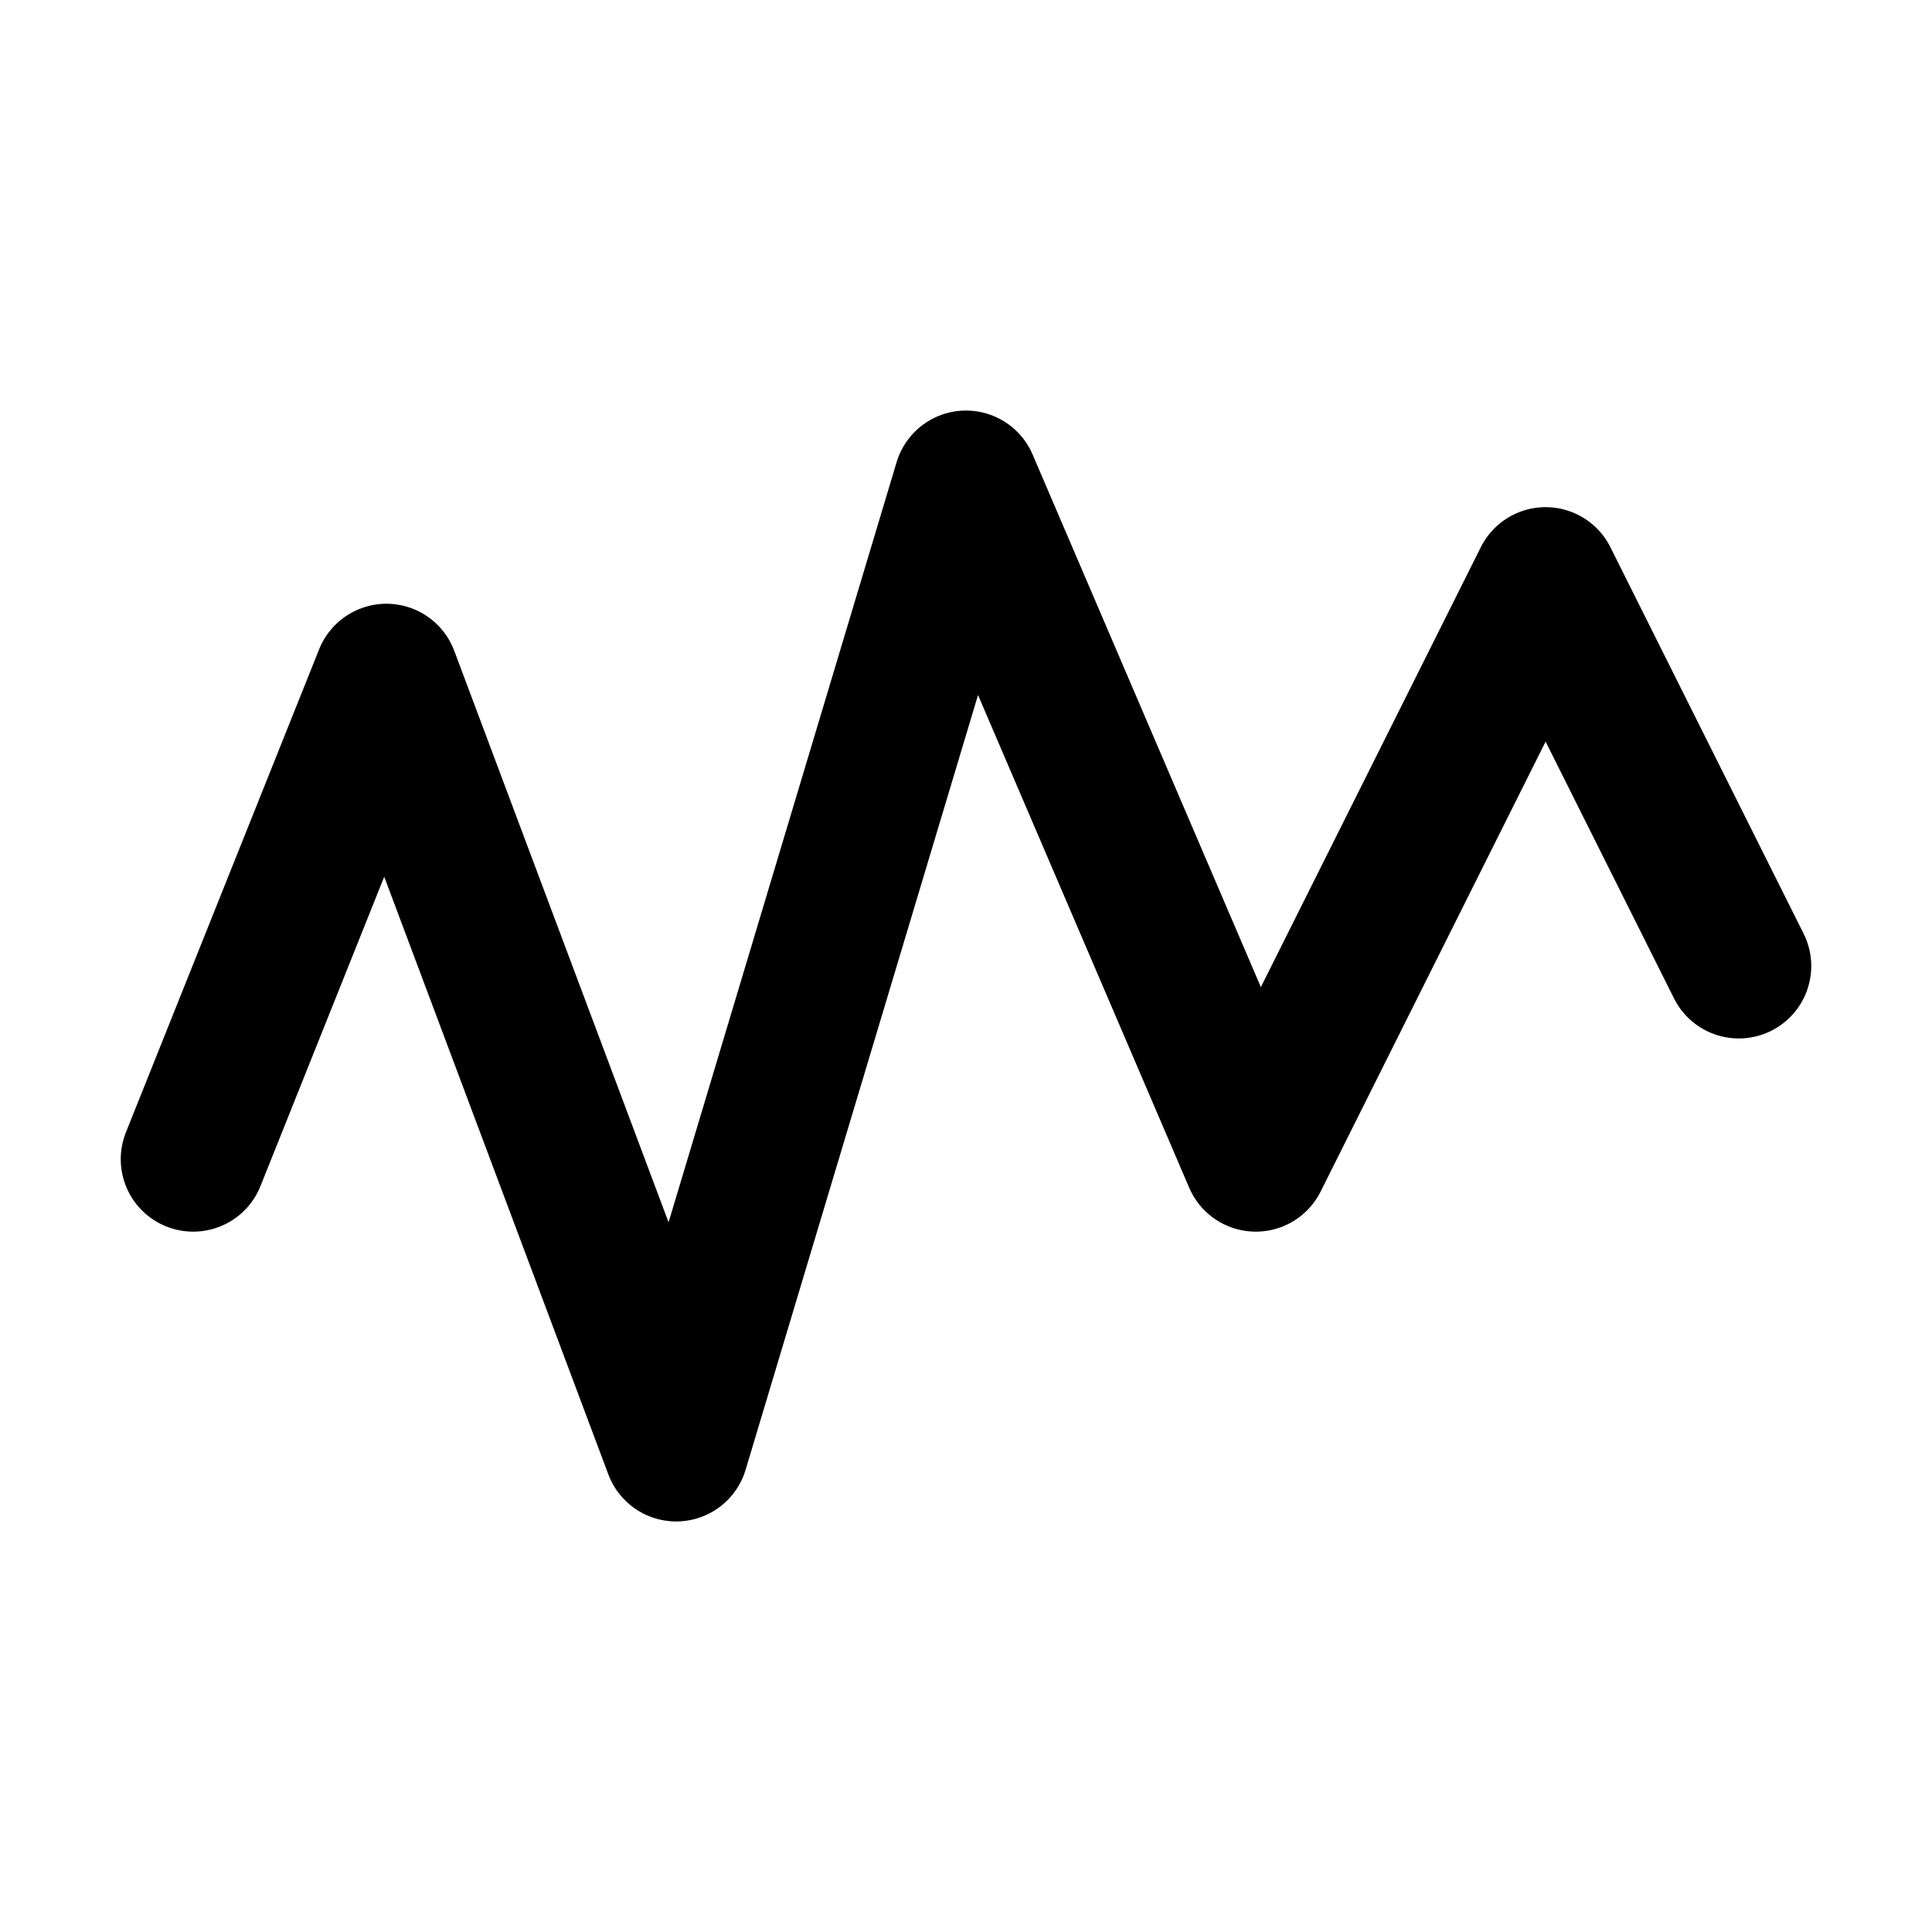
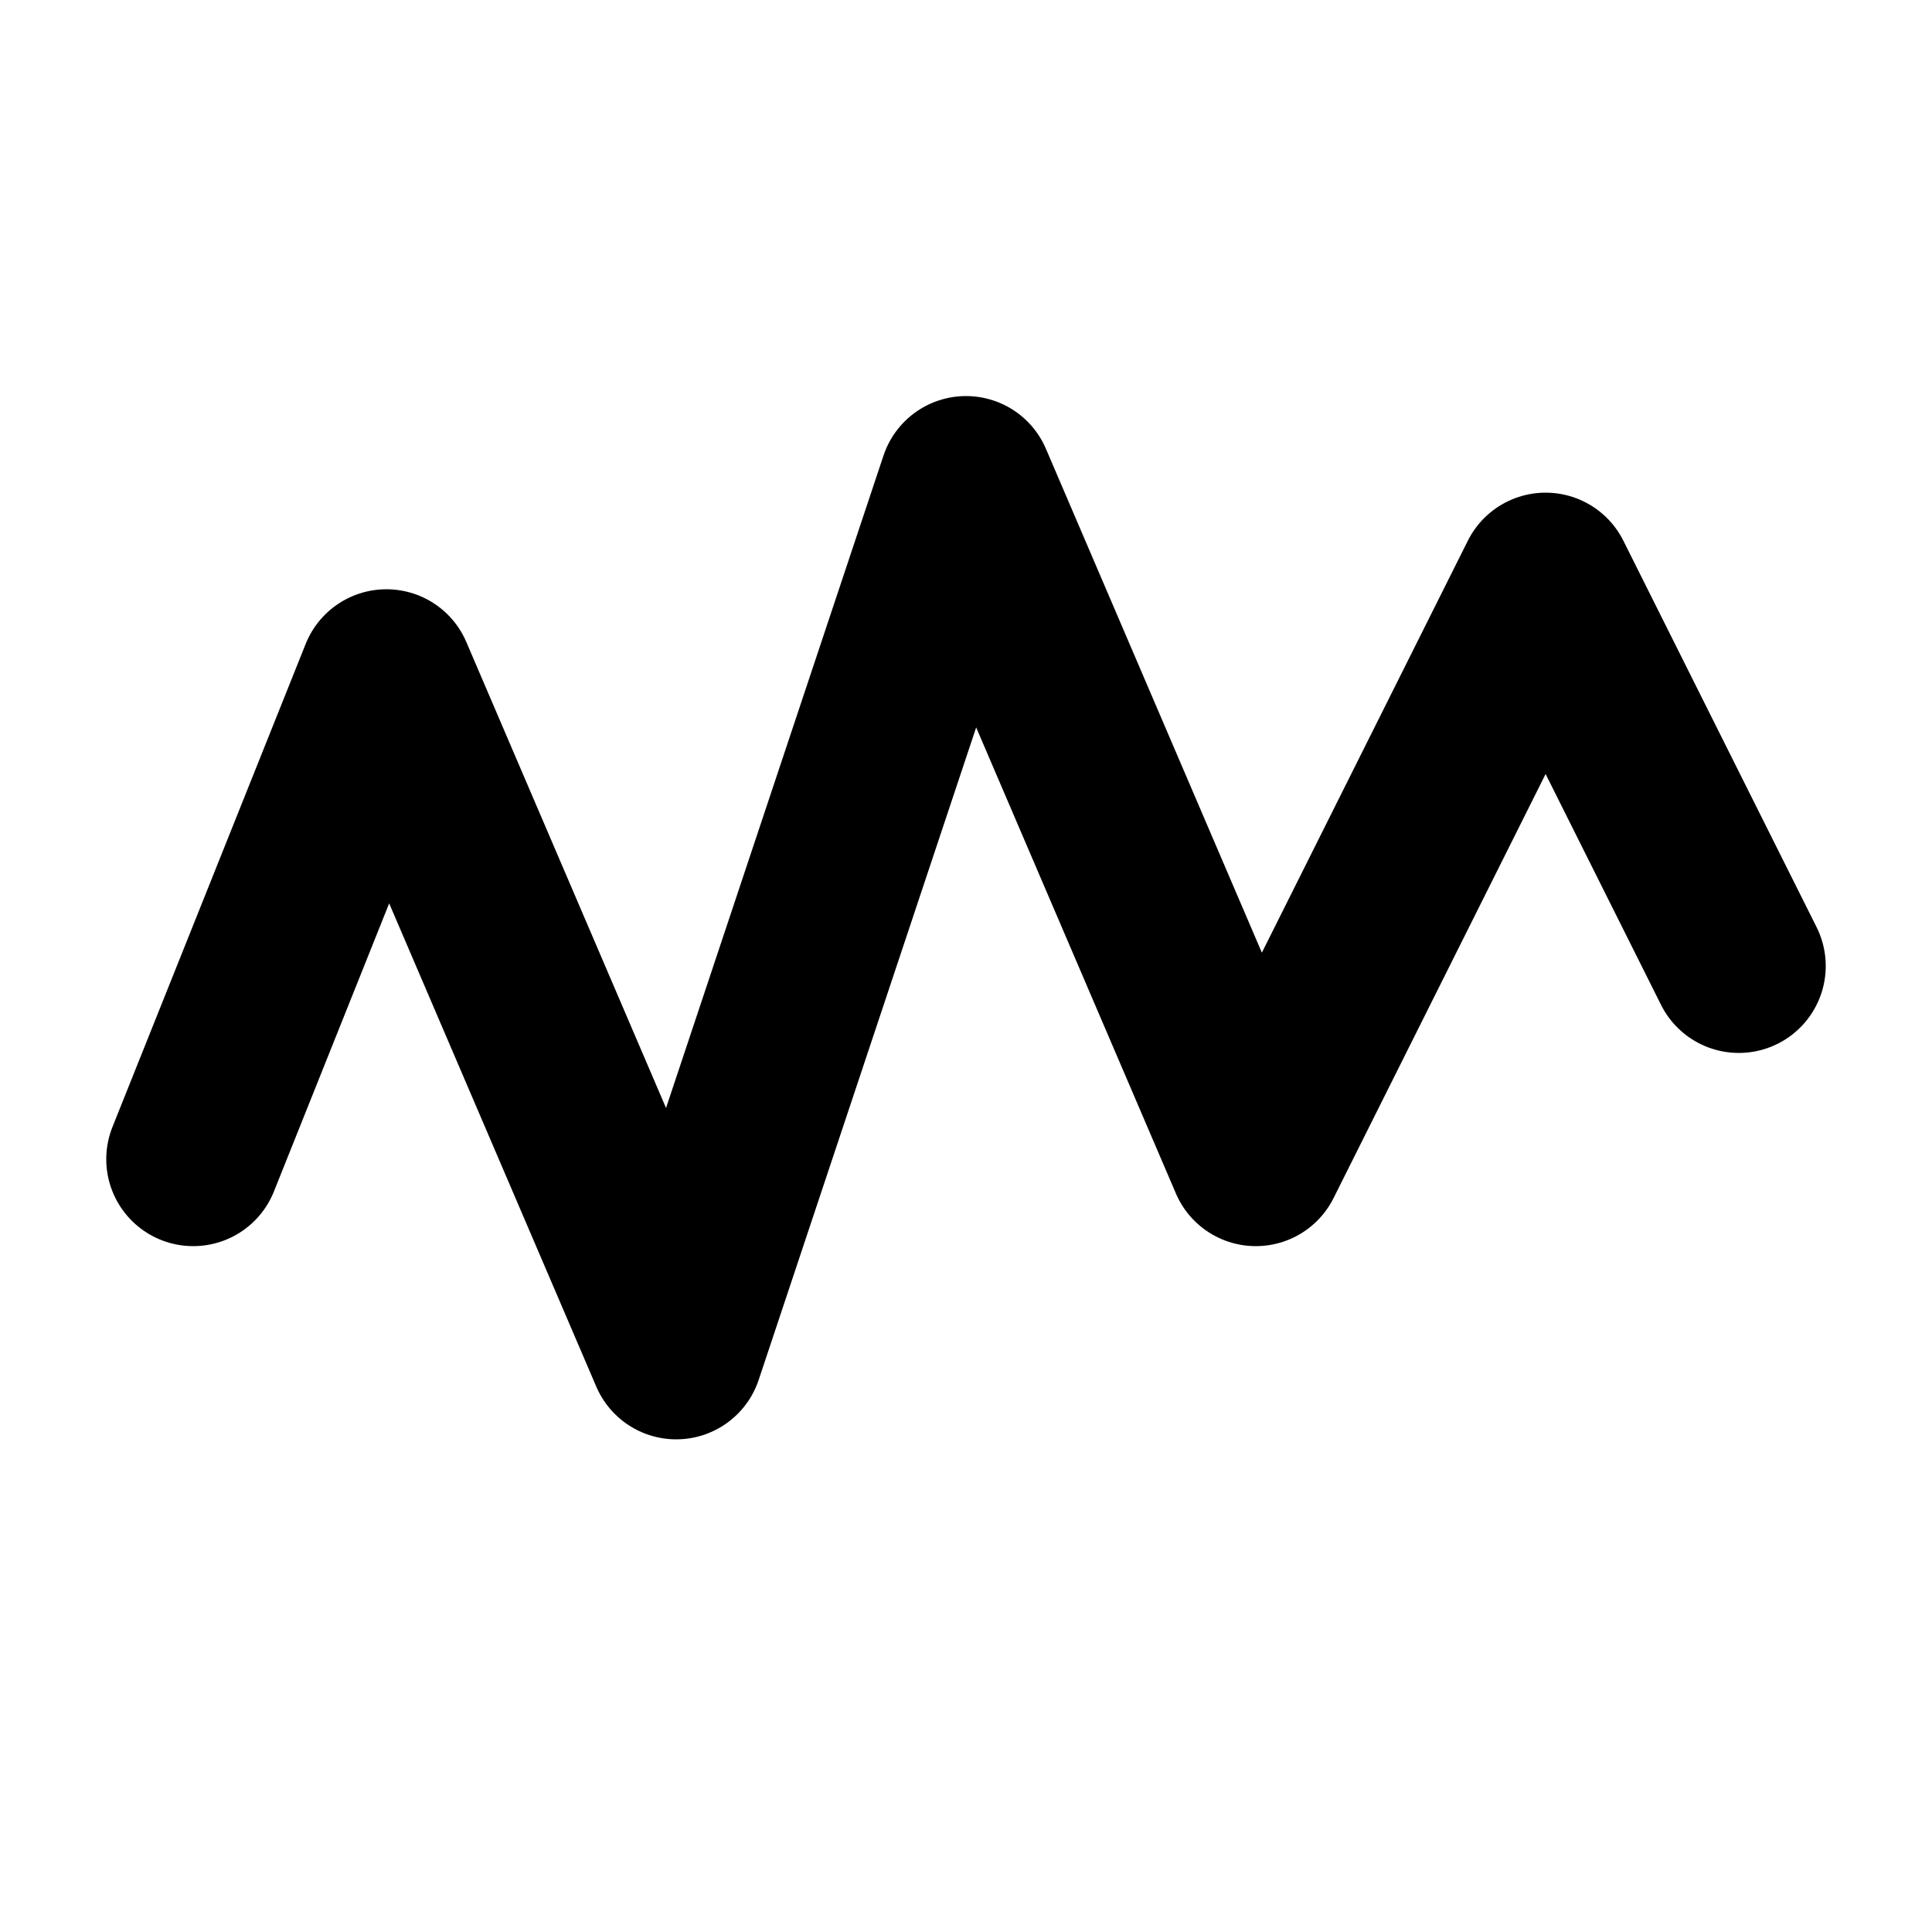
<svg xmlns="http://www.w3.org/2000/svg" viewBox="0 0 20 20">
-   <path d="m2 12 2-5 3 8 3-10 3 7 3-6 2 4" fill="none" stroke="currentColor" stroke-width="1.5" stroke-linejoin="round" stroke-linecap="round" />
+   <path d="M2 12L4 7L7 14L10 5L13 12L16 6L18 10" fill="none" stroke="currentColor" stroke-width="1.8" stroke-linecap="round" stroke-linejoin="round" />
</svg>
